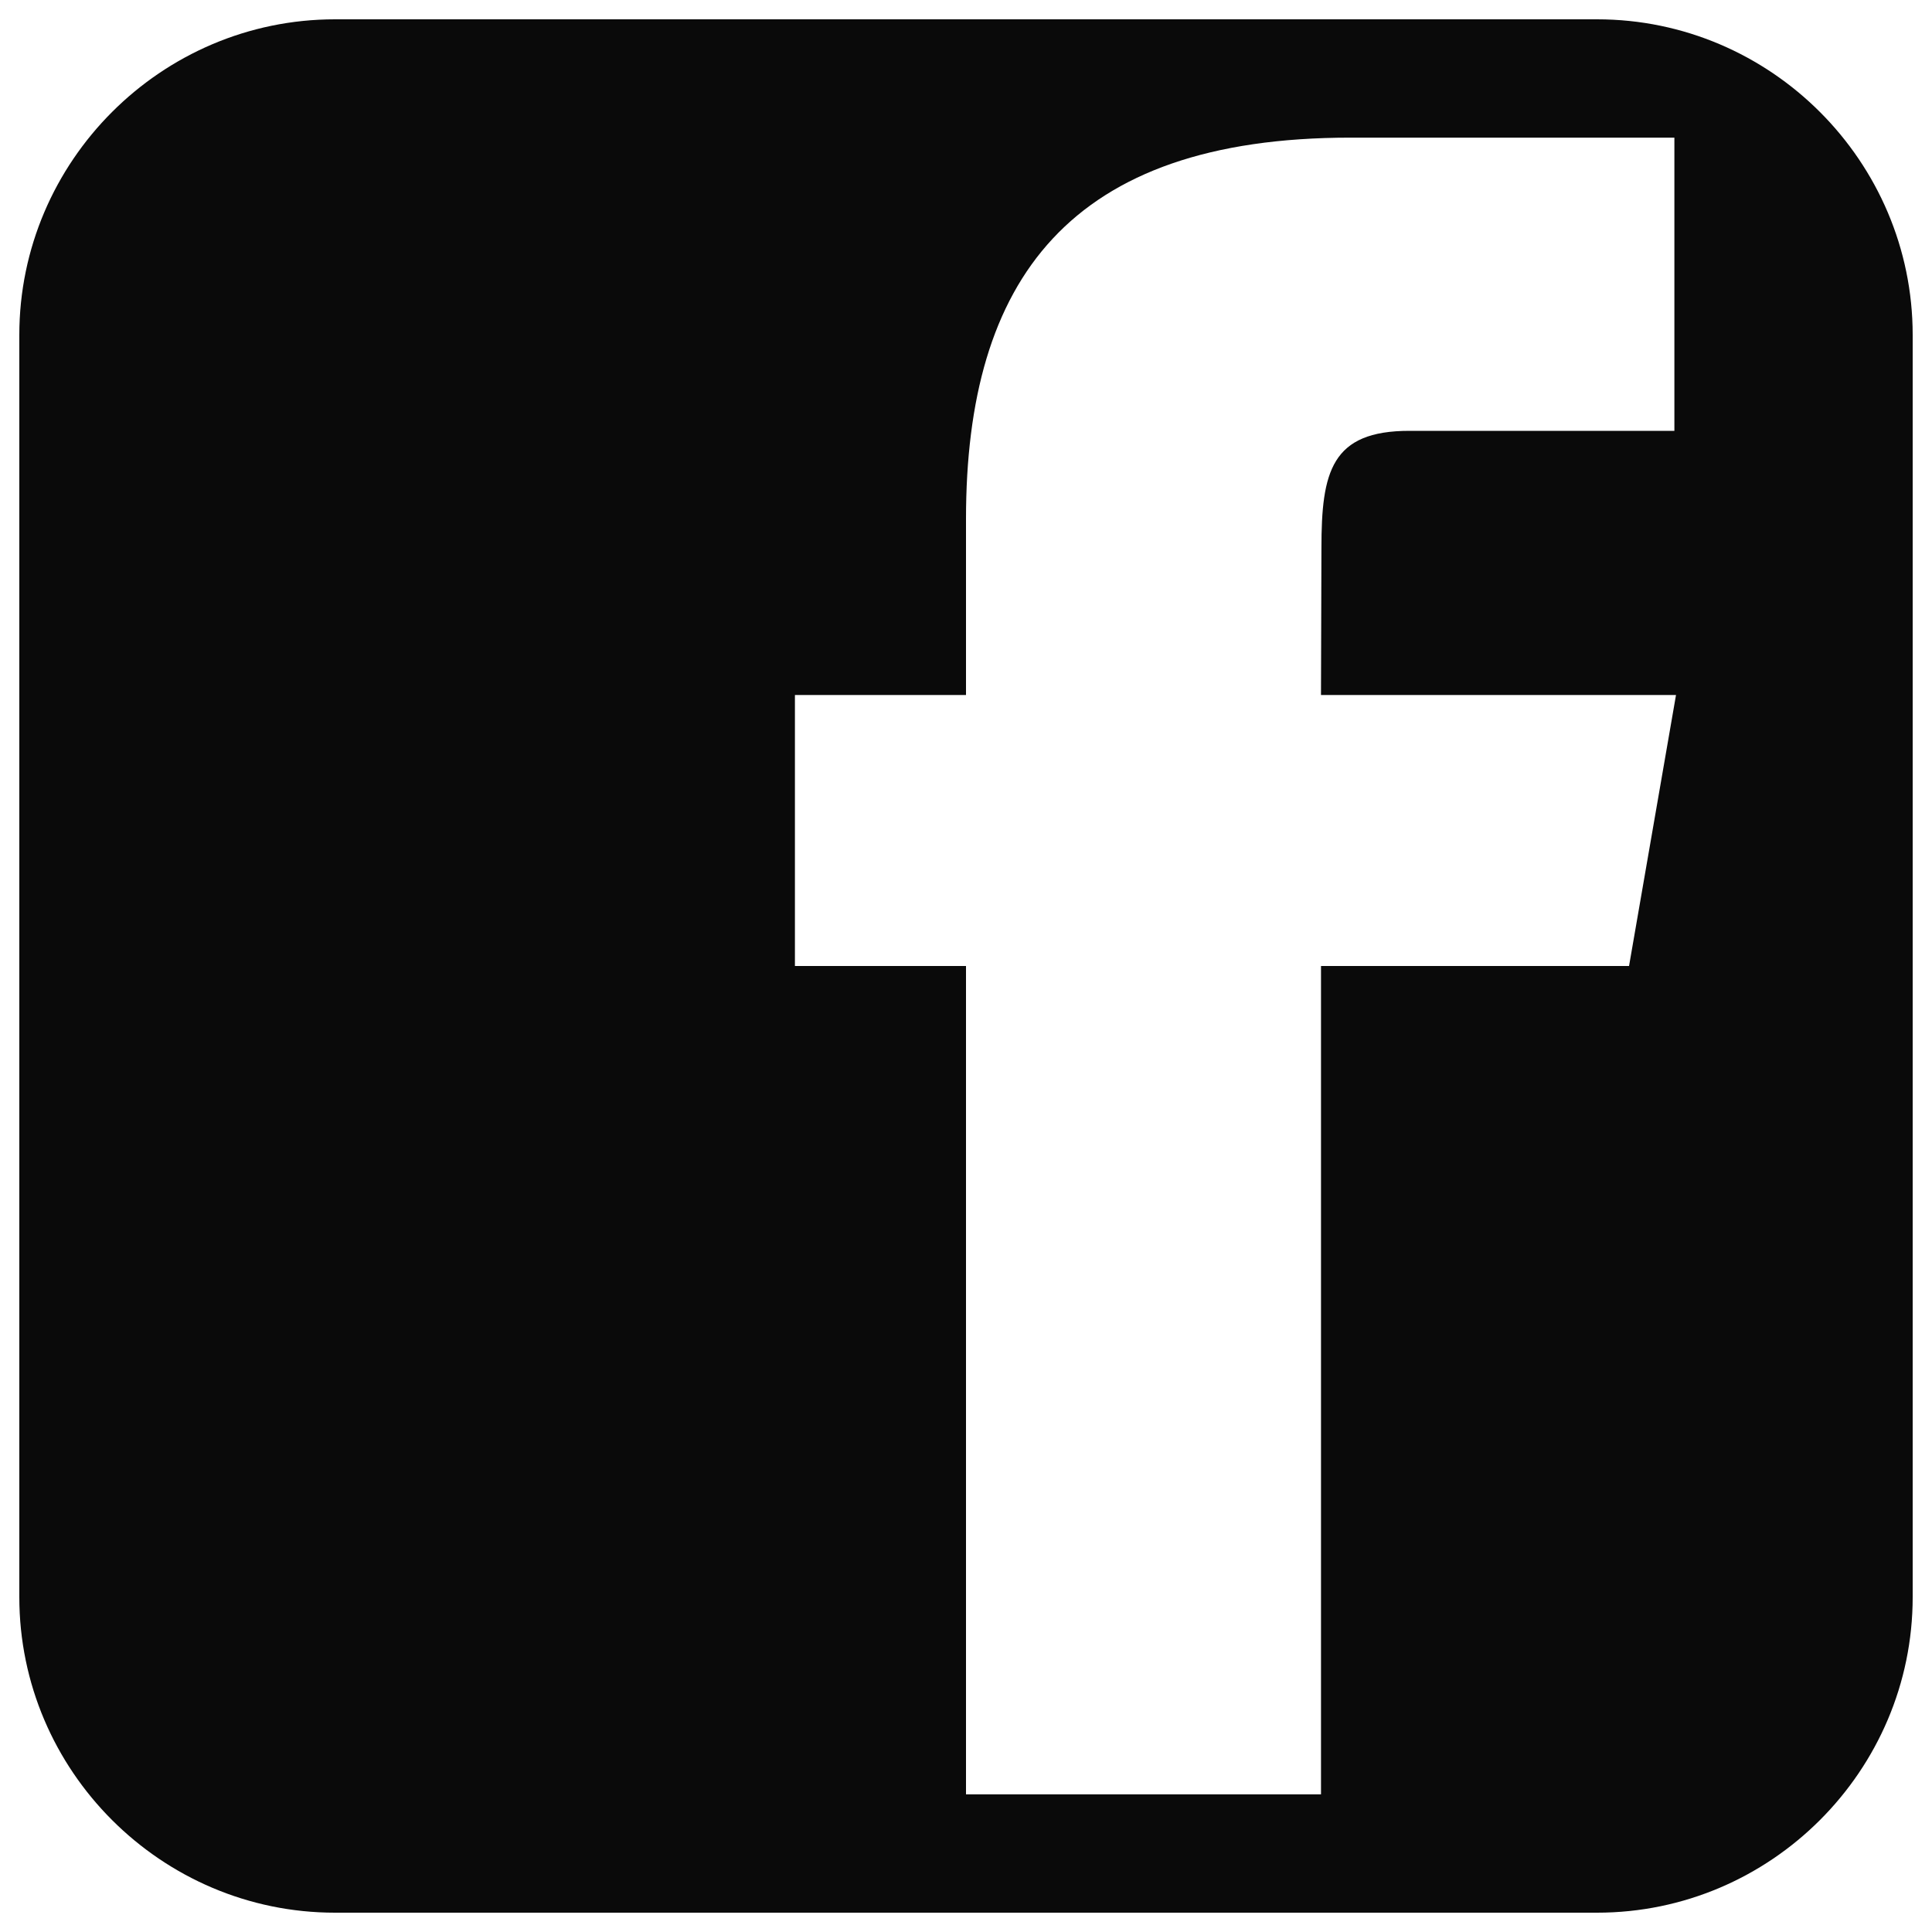
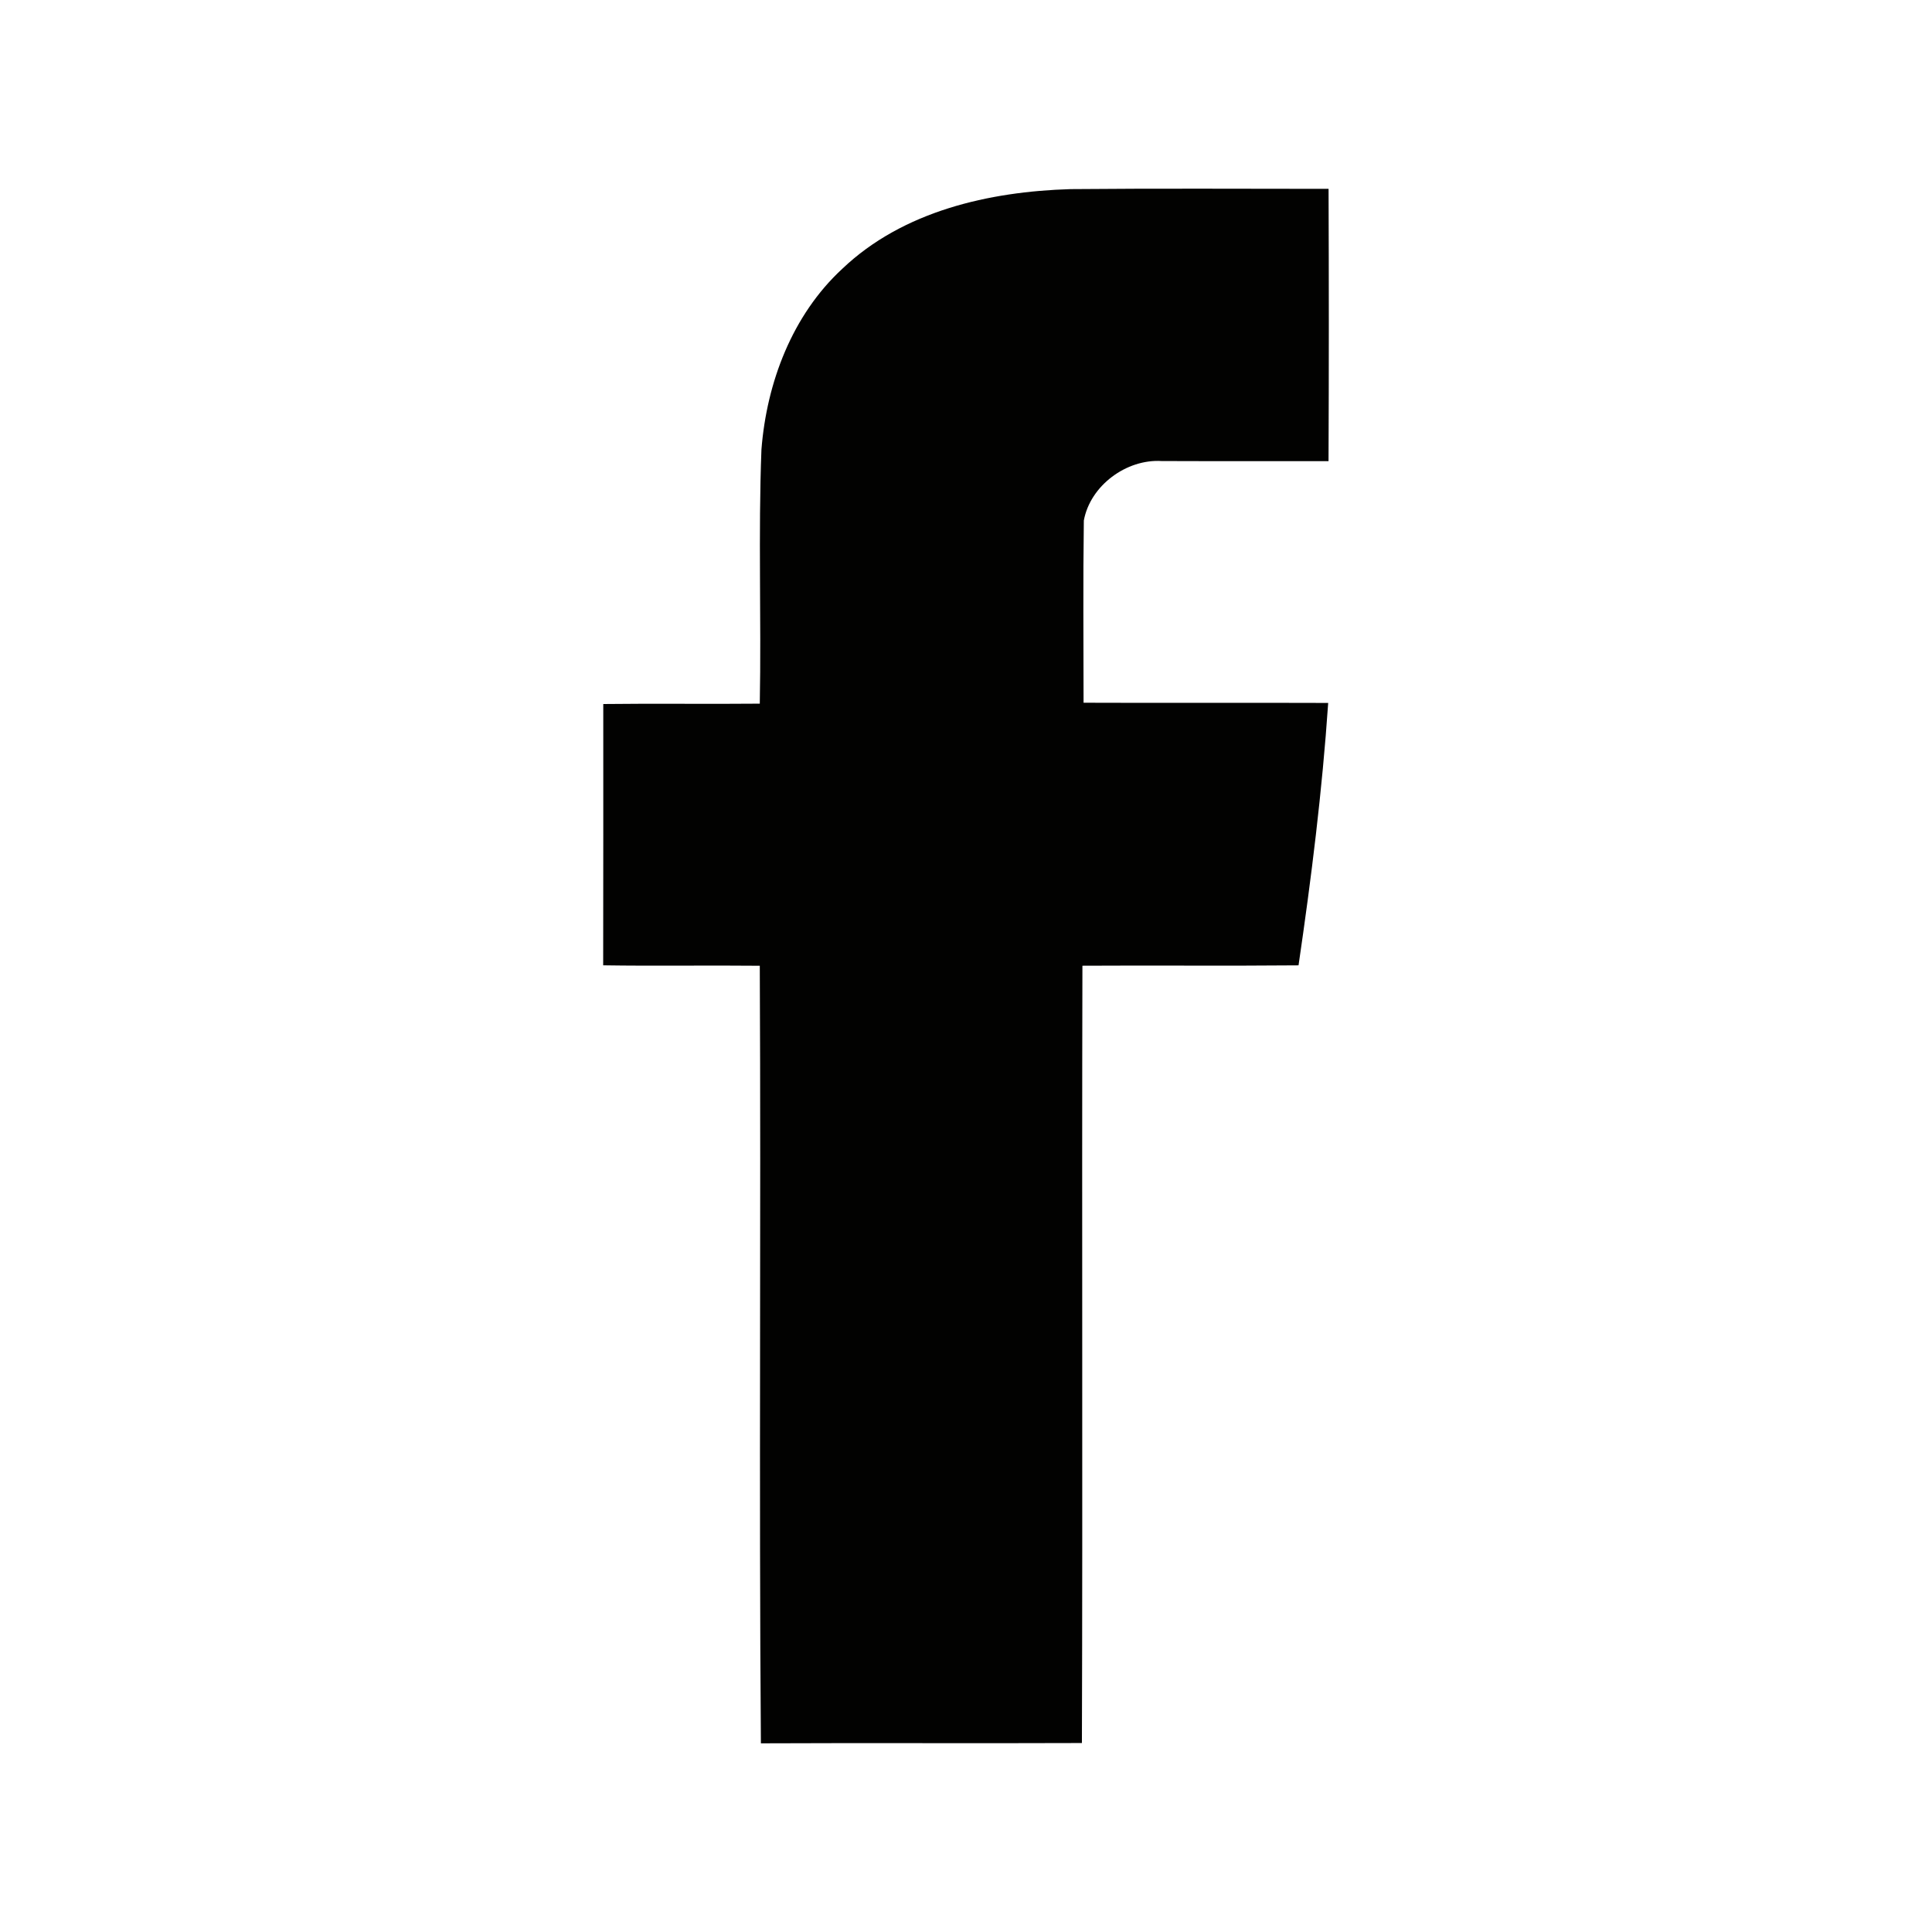
- <svg xmlns="http://www.w3.org/2000/svg" id="facebook-square" class="custom-icon" version="1.1" viewBox="0 0 100 100" style="height: 100px; width: 100px;">
-   <path class="inner-shape" style="opacity: 1; fill: rgb(10, 10, 10);" transform="translate(0,0) scale(1)" d="M82.667,1H17.335C8.351,1,1,8.351,1,17.336v65.329c0,8.99,7.351,16.335,16.334,16.335h65.332 C91.652,99.001,99,91.655,99,82.665V17.337C99,8.353,91.652,1.001,82.667,1L82.667,1z M84.318,50H68.375v42.875H50V50h-8.855V35.973 H50v-9.11c0-12.378,5.339-19.739,19.894-19.739h16.772V22.3H72.967c-4.066-0.007-4.57,2.12-4.57,6.078l-0.023,7.594H86.75 l-2.431,14.027V50z" />
+ <svg xmlns="http://www.w3.org/2000/svg" version="1.1" id="Layer_1" x="0px" y="0px" width="512px" height="512px" viewBox="0 0 512 512" enable-background="new 0 0 512 512" xml:space="preserve">
+   <text transform="matrix(1 0 0 1 168.7834 543.8093)">
+     <tspan x="0" y="0" fill="#FFFF00" font-family="'Verdana-Bold'" font-size="20">simpleicon.com</tspan>
+     <tspan x="-159.59" y="24" fill="#FFFF00" font-family="'Verdana'" font-size="20">Collection Of Flat Icon, Symbols And Glyph Icons</tspan>
+   </text>
+   <g id="_x23_020201ff">
+     <path fill="#020201" d="M223.22,71.227c16.066-15.298,38.918-20.465,60.475-21.109c22.799-0.205,45.589-0.081,68.388-0.072     c0.09,24.051,0.098,48.111-0.009,72.161c-14.734-0.026-29.478,0.036-44.212-0.026c-9.343-0.582-18.937,6.5-20.635,15.762     c-0.224,16.093-0.081,32.195-0.072,48.289c21.61,0.089,43.22-0.027,64.829,0.054c-1.582,23.281-4.47,46.456-7.858,69.541     c-19.088,0.179-38.187-0.018-57.274,0.099c-0.17,68.665,0.089,137.33-0.134,205.995c-28.352,0.116-56.721-0.054-85.072,0.08     c-0.537-68.674,0.044-137.383-0.295-206.066c-13.832-0.144-27.672,0.099-41.503-0.116c0.053-23.085,0.018-46.169,0.026-69.246     c13.822-0.169,27.654,0.036,41.477-0.098c0.42-22.442-0.421-44.91,0.438-67.333C203.175,101.384,209.943,83.493,223.22,71.227z" />
+   </g>
</svg>
